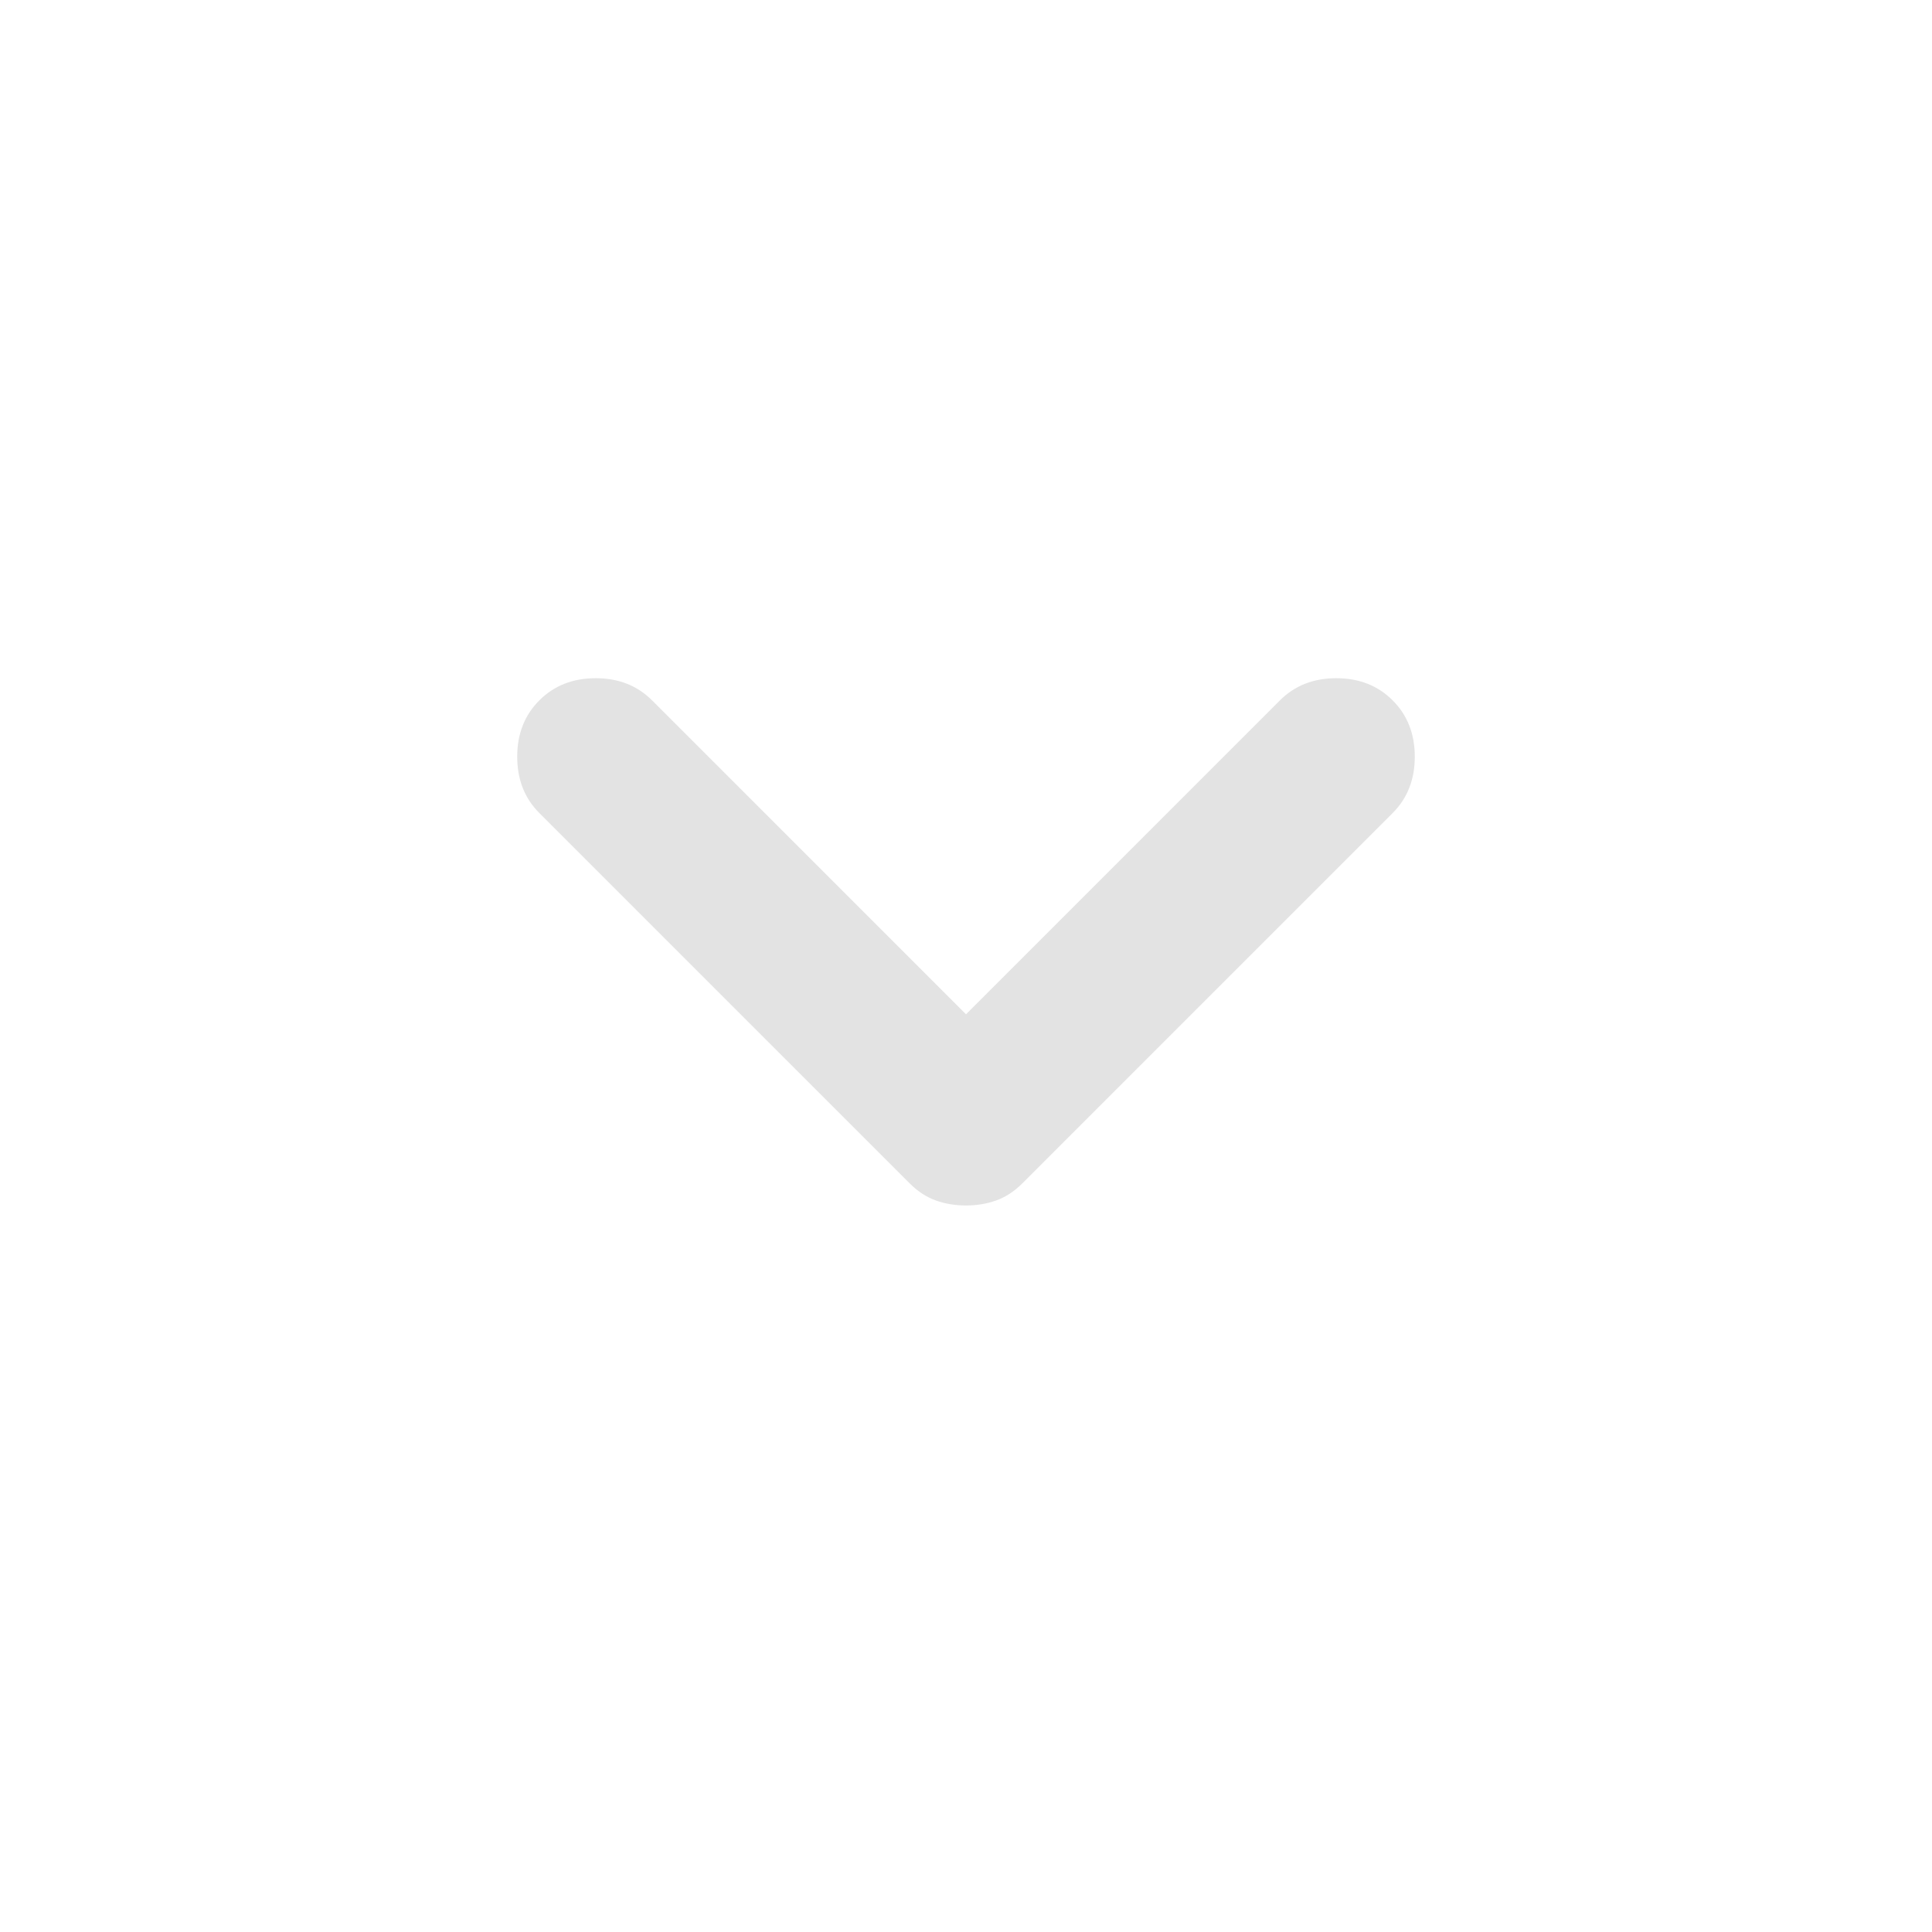
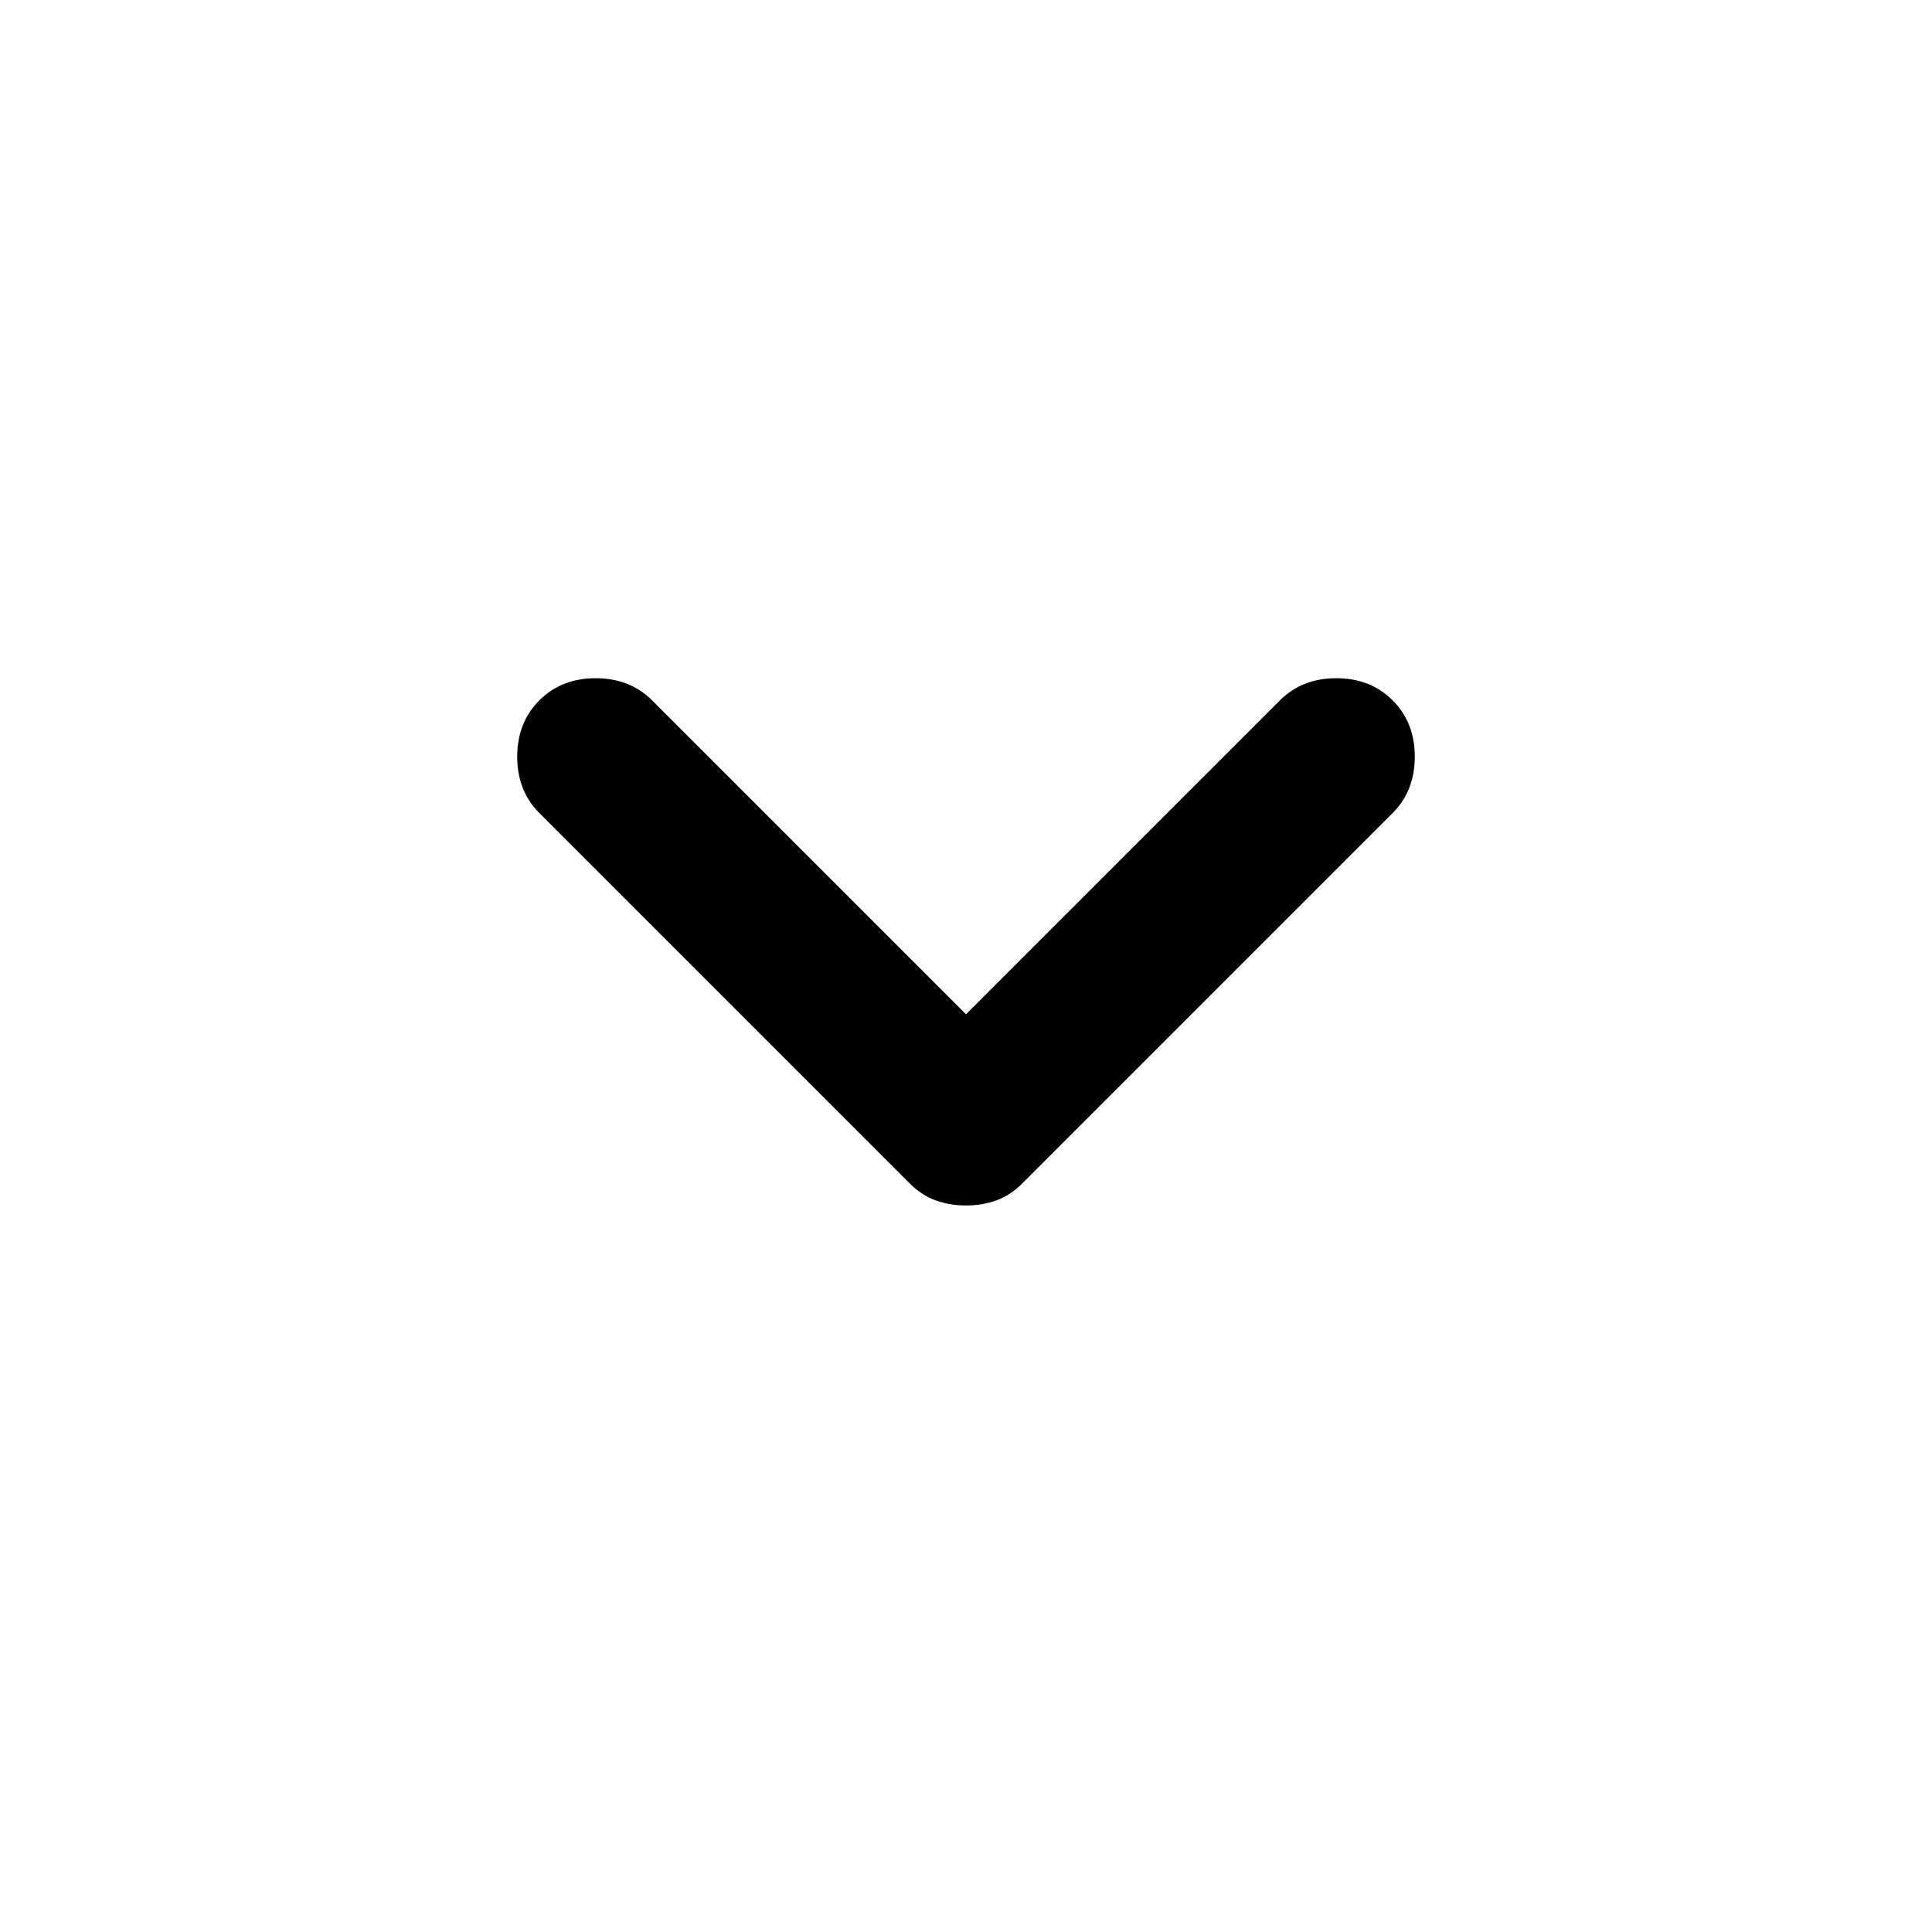
- <svg xmlns="http://www.w3.org/2000/svg" height="24px" viewBox="0 -960 960 960" width="24px" fill="#e3e3e3">
+ <svg xmlns="http://www.w3.org/2000/svg" height="24px" viewBox="0 -960 960 960" width="24px" fill="currentColor">
  <path d="M480-361q-8 0-15-2.5t-13-8.5L268-556q-11-11-11-28t11-28q11-11 28-11t28 11l156 156 156-156q11-11 28-11t28 11q11 11 11 28t-11 28L508-372q-6 6-13 8.5t-15 2.5Z" />
</svg>
